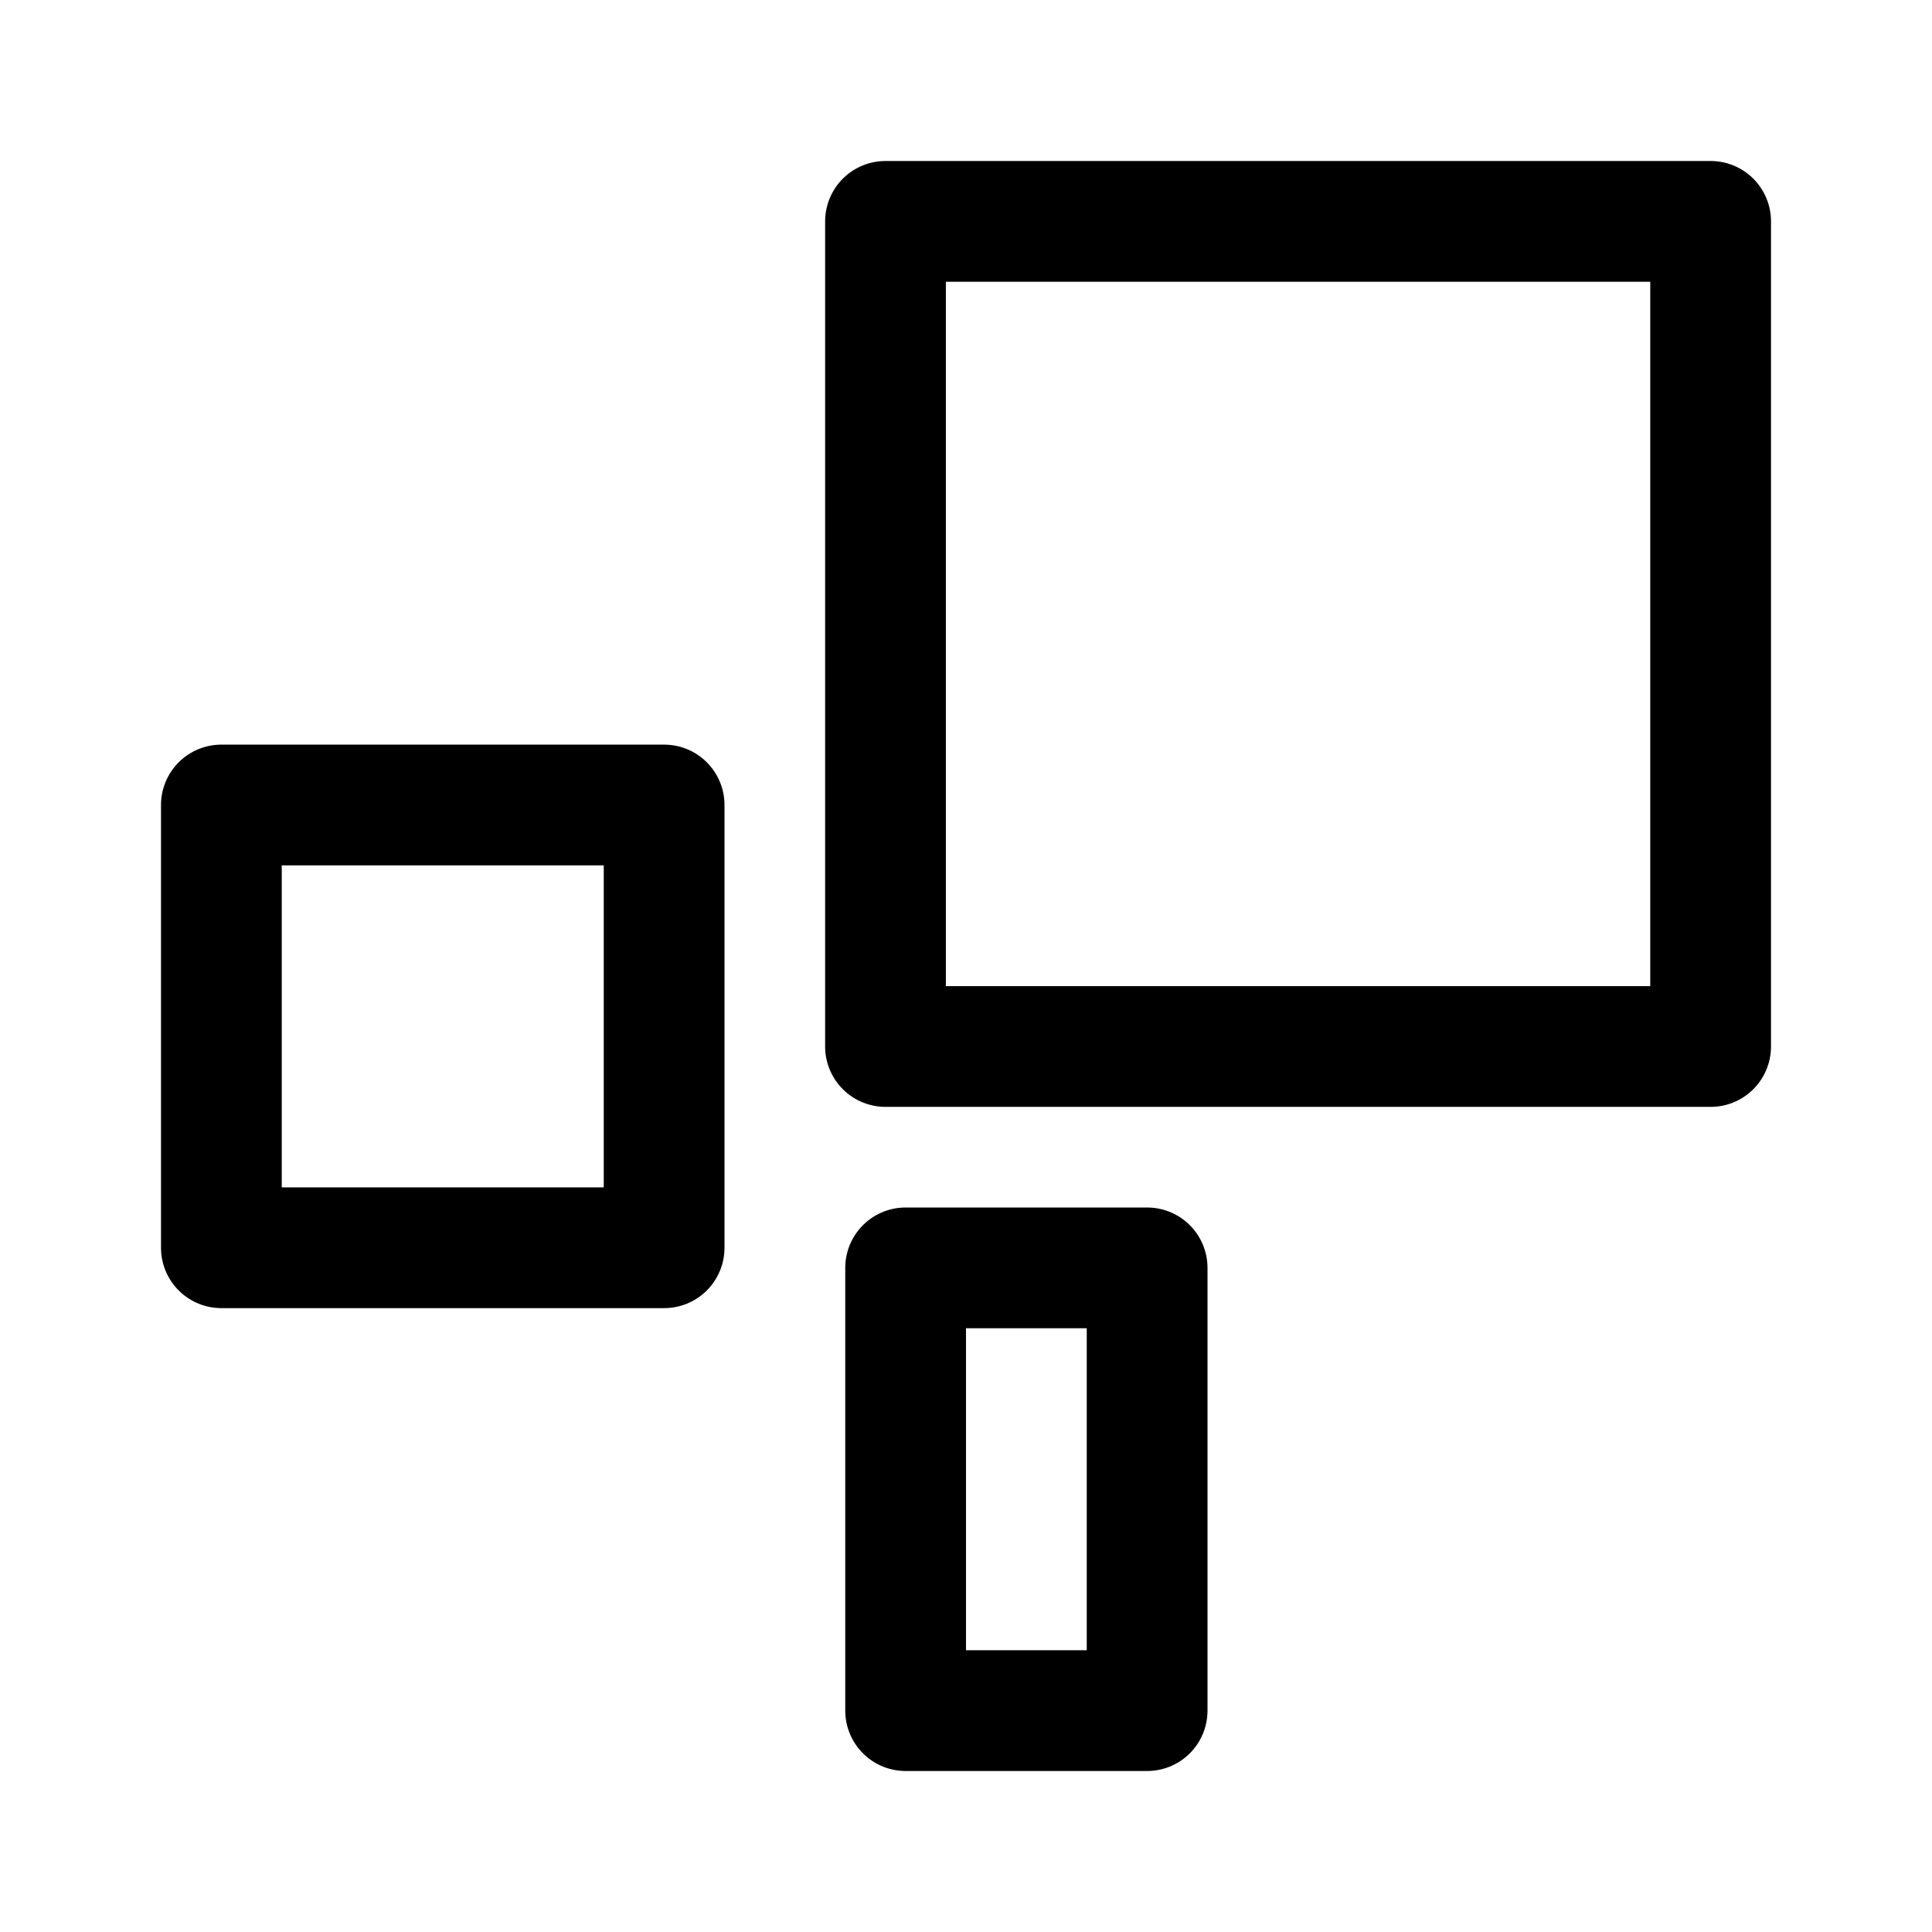
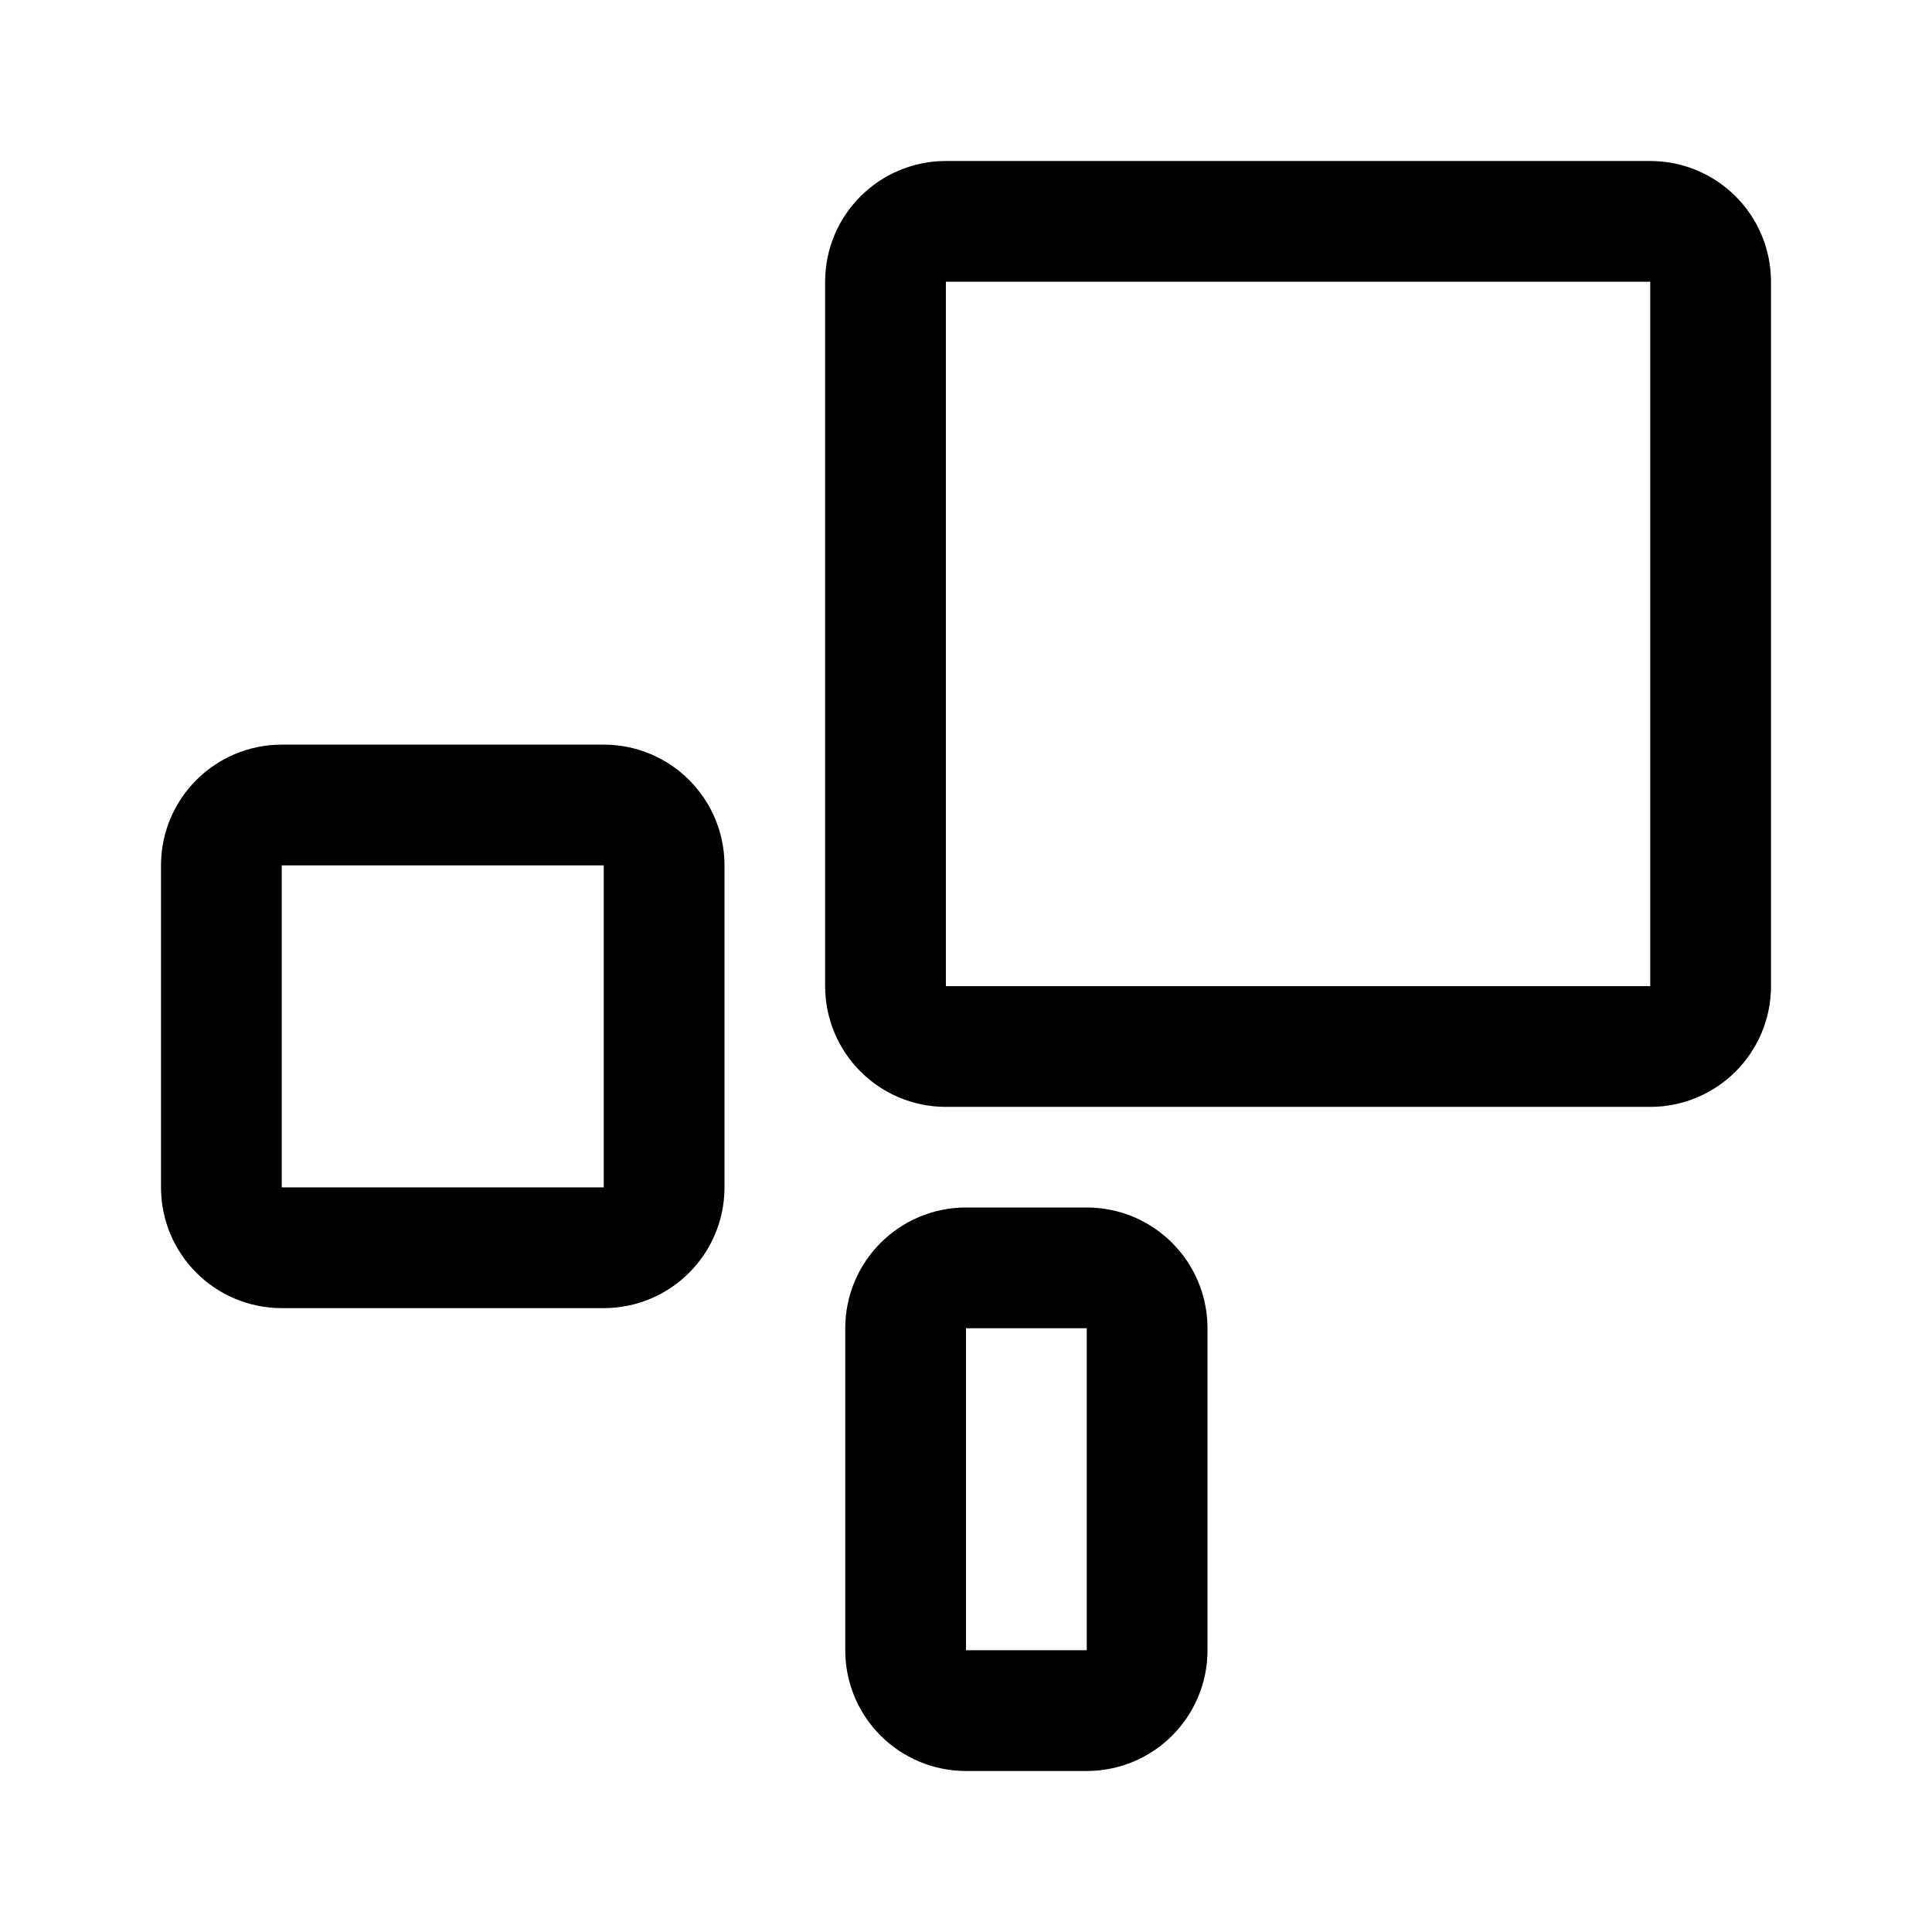
<svg xmlns="http://www.w3.org/2000/svg" width="192" height="192" viewBox="0 0 192 192" fill="none">
-   <path d="M170 22H88v82h82V22ZM66 80H22v44h44V80Zm48 46H90v44h24v-44Z" stroke="#000" stroke-width="12" stroke-linecap="round" stroke-linejoin="round" />
+   <path d="M164 22H94a6 6 0 0 0-6 6v70a6 6 0 0 0 6 6h70a6 6 0 0 0 6-6V28a6 6 0 0 0-6-6ZM60 80H28a6 6 0 0 0-6 6v32a6 6 0 0 0 6 6h32a6 6 0 0 0 6-6V86a6 6 0 0 0-6-6Zm48 46H96a6 6 0 0 0-6 6v32a6 6 0 0 0 6 6h12a6 6 0 0 0 6-6v-32a6 6 0 0 0-6-6Z" stroke="#000" stroke-width="12" stroke-linecap="round" stroke-linejoin="round" />
</svg>
